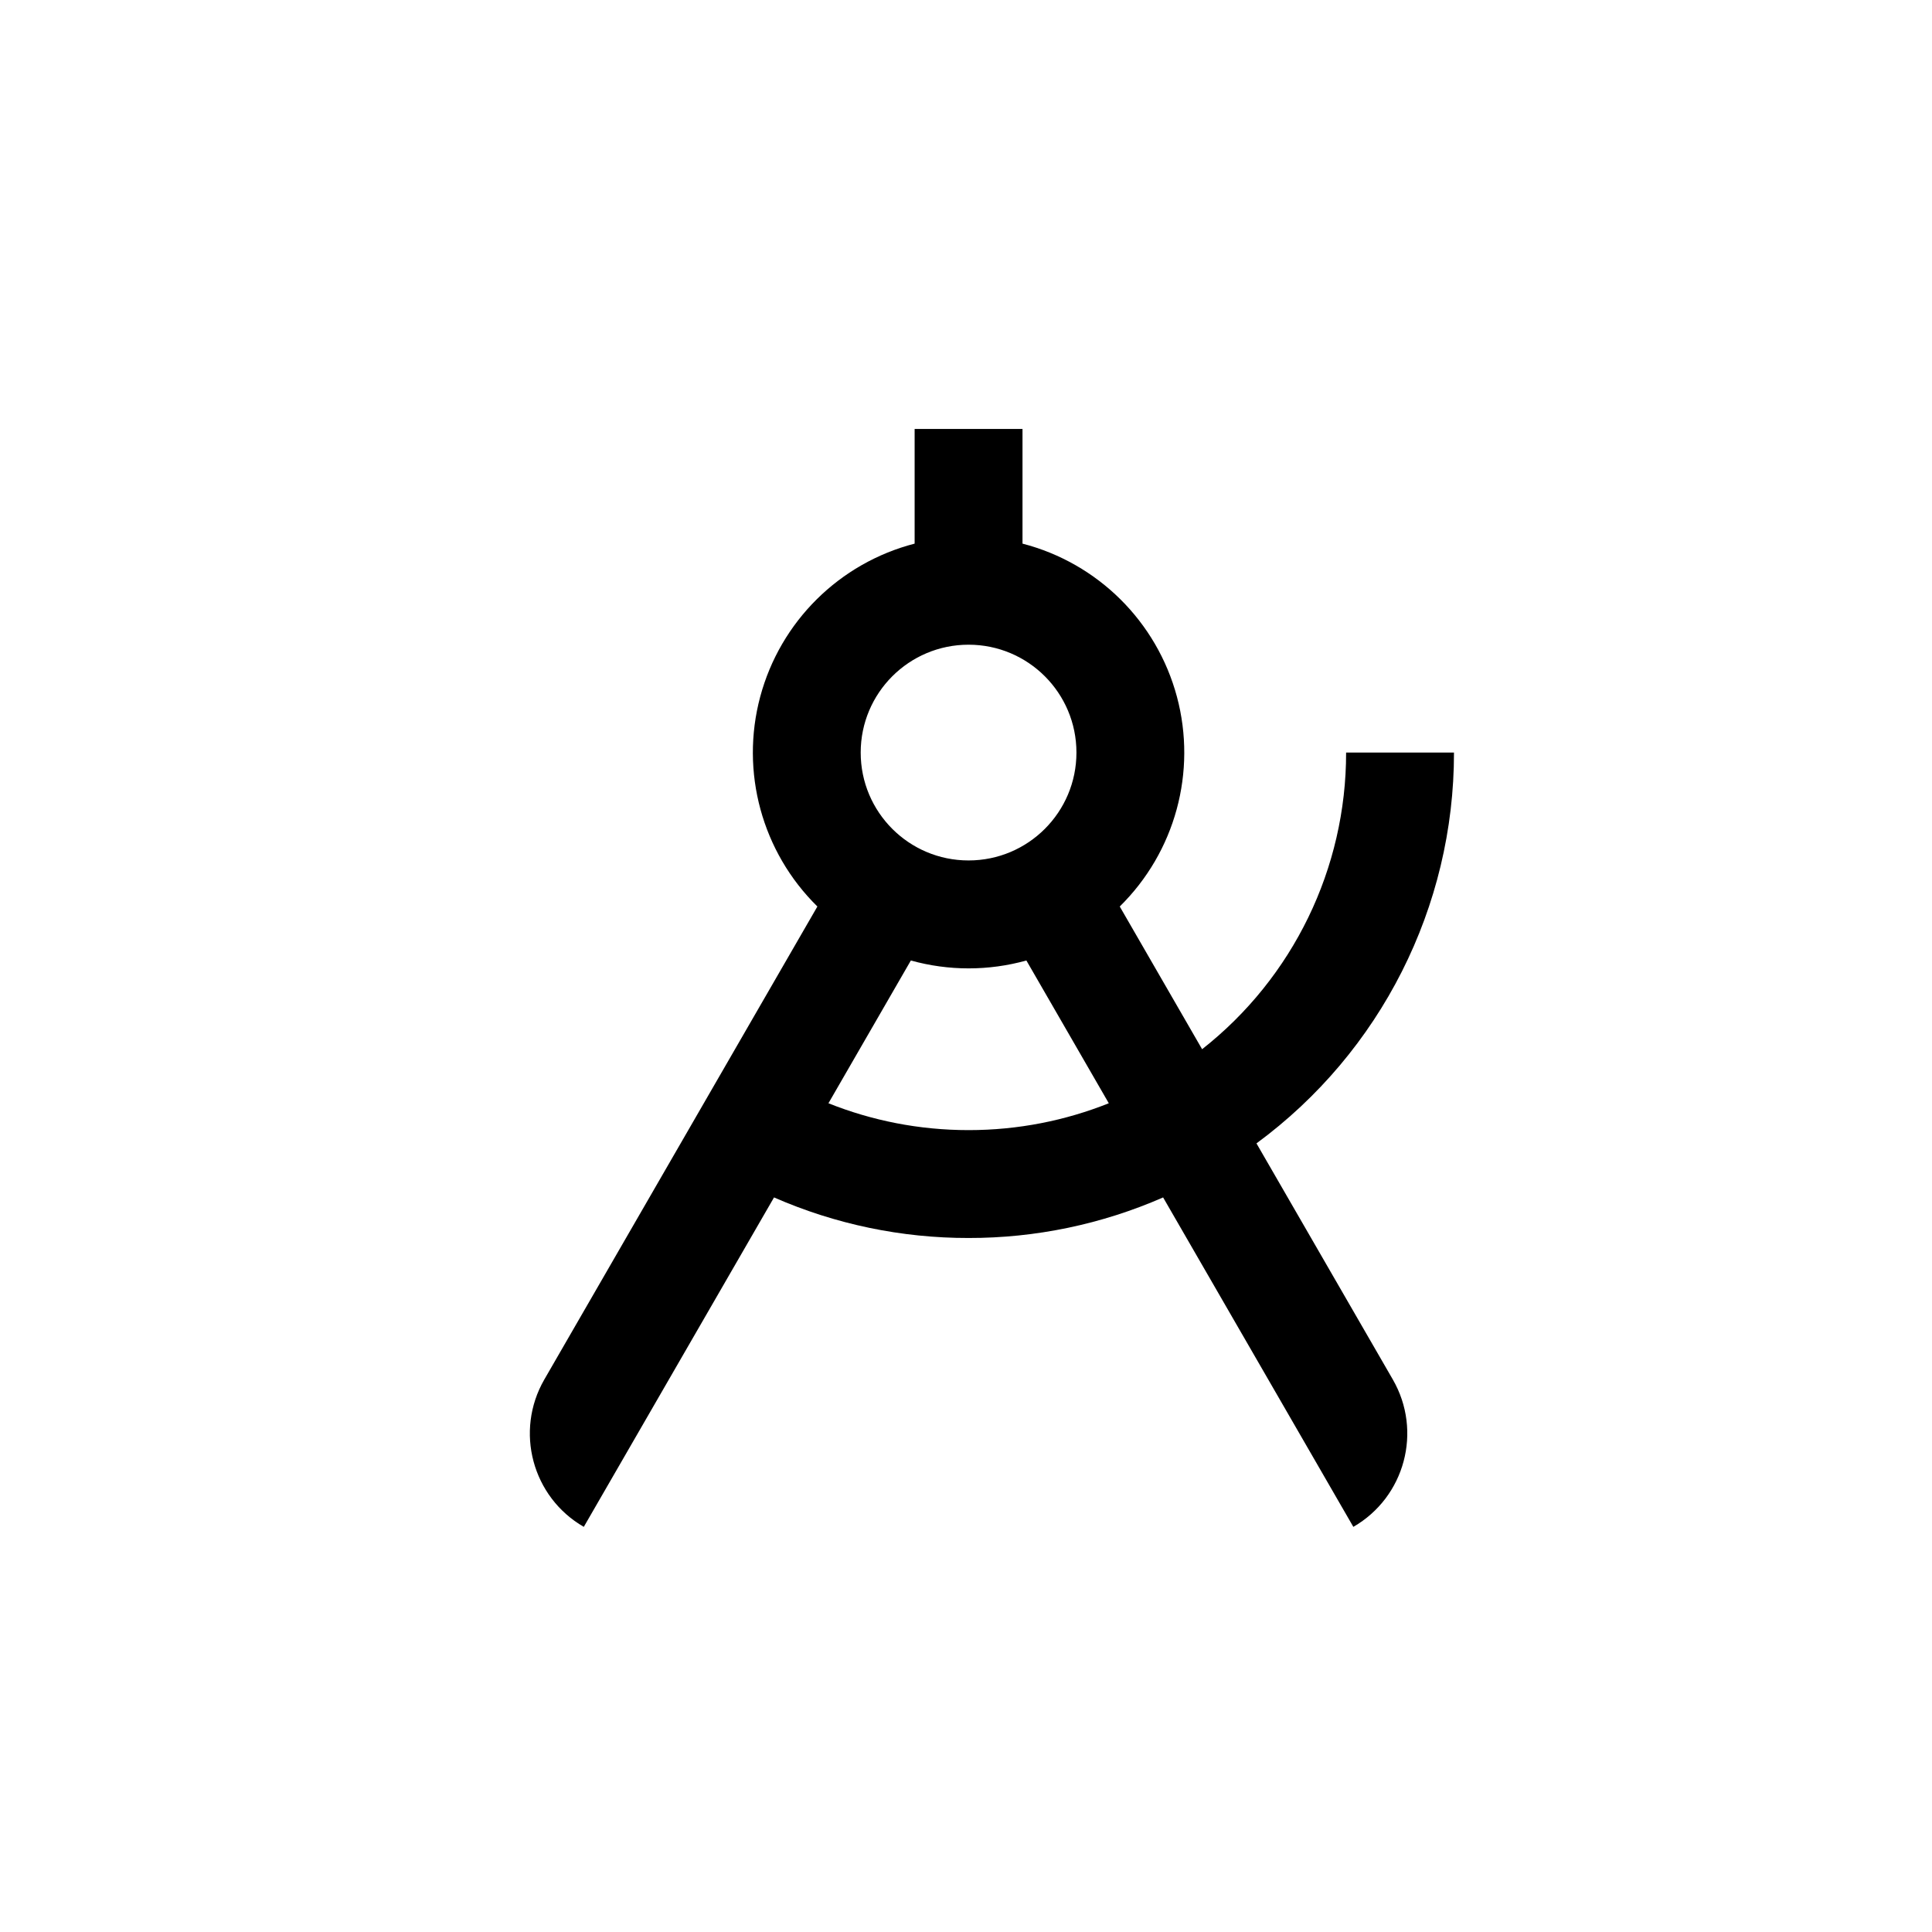
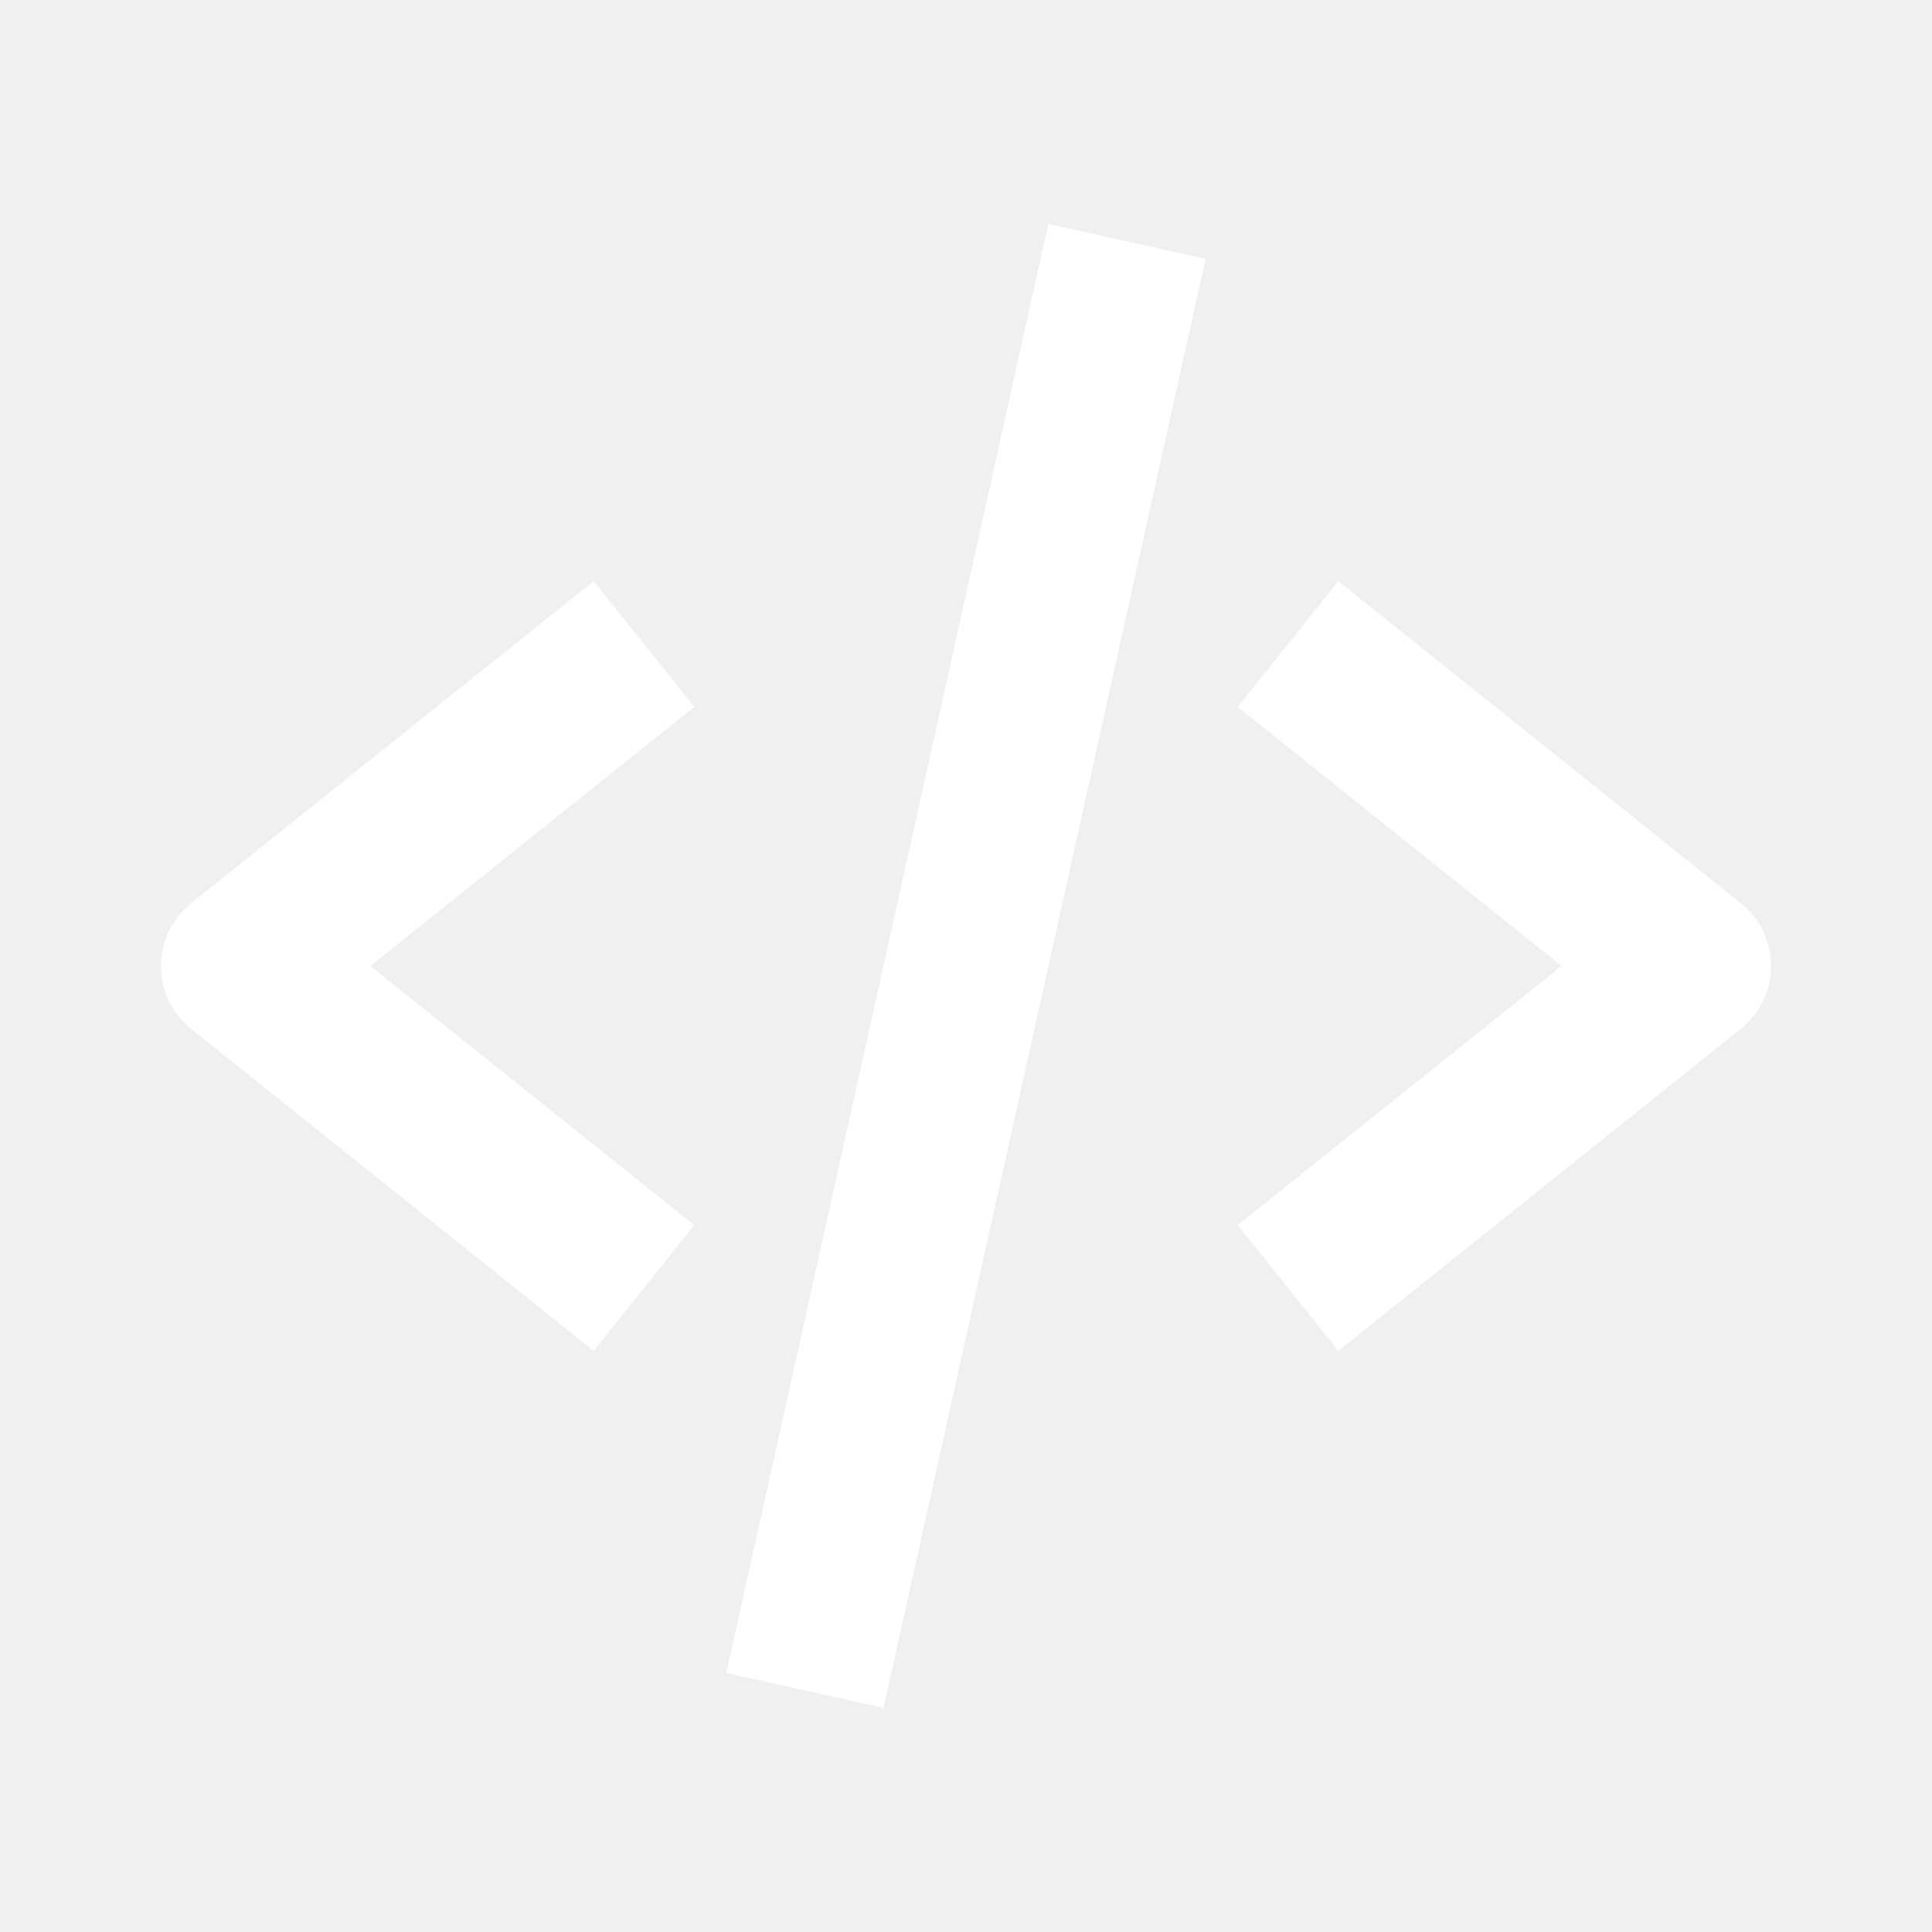
- <svg xmlns="http://www.w3.org/2000/svg" version="1.1" width="1080" height="1080" viewBox="0 0 1080 1080" xml:space="preserve">
-   <defs>
- </defs>
-   <g transform="matrix(1 0 0 1 540 540)" id="19c30b6c-8a51-4a30-ae78-645ebcc39258">
- </g>
-   <g transform="matrix(1 0 0 1 540 540)" id="06cdab96-f33a-4d8b-885b-391c694a4dc7">
-     <rect style="stroke: none; stroke-width: 1; stroke-dasharray: none; stroke-linecap: butt; stroke-dashoffset: 0; stroke-linejoin: miter; stroke-miterlimit: 4; fill: rgb(255,255,255); fill-rule: nonzero; opacity: 1;" vector-effect="non-scaling-stroke" x="-540" y="-540" rx="0" ry="0" width="1080" height="1080" />
-   </g>
-   <g transform="matrix(30.15 0 0 30.15 541.8 541.8)">
-     <path style="stroke: rgb(0,0,0); stroke-width: 0; stroke-dasharray: none; stroke-linecap: butt; stroke-dashoffset: 0; stroke-linejoin: miter; stroke-miterlimit: 4; fill: none; fill-rule: nonzero; opacity: 1;" vector-effect="non-scaling-stroke" transform=" translate(-12, -12)" d="M 0 0 L 24 0 L 24 24 L 0 24 z" stroke-linecap="round" />
-   </g>
-   <g transform="matrix(30.15 0 0 30.15 554.4 546.72)">
-     <path style="stroke: rgb(0,0,0); stroke-width: 0; stroke-dasharray: none; stroke-linecap: butt; stroke-dashoffset: 0; stroke-linejoin: miter; stroke-miterlimit: 4; fill: rgb(0,0,0); fill-rule: nonzero; opacity: 1;" vector-effect="non-scaling-stroke" transform=" translate(-12.43, -12.18)" d="M 16.33 13.5 C 18.017 12.174 19.002 10.146 19 8 L 21 8 C 21.002 10.86 19.642 13.551 17.338 15.246 L 19.866 19.624 C 20.418 20.581 20.091 21.804 19.134 22.356 L 15.607 16.248 C 14.47 16.746 13.241 17.002 12 17 C 10.759 17.002 9.53 16.746 8.393 16.248 L 4.866 22.356 C 3.909 21.804 3.582 20.581 4.134 19.624 L 9.197 10.854 C 8.169 9.843 7.764 8.357 8.137 6.964 C 8.51 5.572 9.604 4.487 11 4.126 L 11 2 L 13 2 L 13 4.126 C 14.396 4.487 15.49 5.572 15.863 6.964 C 16.236 8.357 15.831 9.843 14.803 10.854 L 16.33 13.5 z M 14.6 14.502 L 13.072 11.855 C 12.371 12.05 11.631 12.05 10.93 11.855 L 9.402 14.502 C 10.206 14.823 11.082 15 12.001 15 C 12.919 15 13.796 14.823 14.6 14.502 z M 12 10 C 13.105 10 14 9.105 14 8 C 14 6.895 13.105 6 12 6 C 10.895 6 10 6.895 10 8 C 10 9.105 10.895 10 12 10 z" stroke-linecap="round" />
-   </g>
+ <svg xmlns="http://www.w3.org/2000/svg" stroke="black" fill="white" stroke-width="0" viewBox="0 0 24 24" height="1em" width="1em">
+   <path d="m7.375 16.781 1.25-1.562L4.601 12l4.024-3.219-1.25-1.562-5 4a1 1 0 0 0 0 1.562l5 4zm9.25-9.562-1.25 1.562L19.399 12l-4.024 3.219 1.25 1.562 5-4a1 1 0 0 0 0-1.562l-5-4zm-1.649-4.003-4 18-1.953-.434 4-18z" />
</svg>
